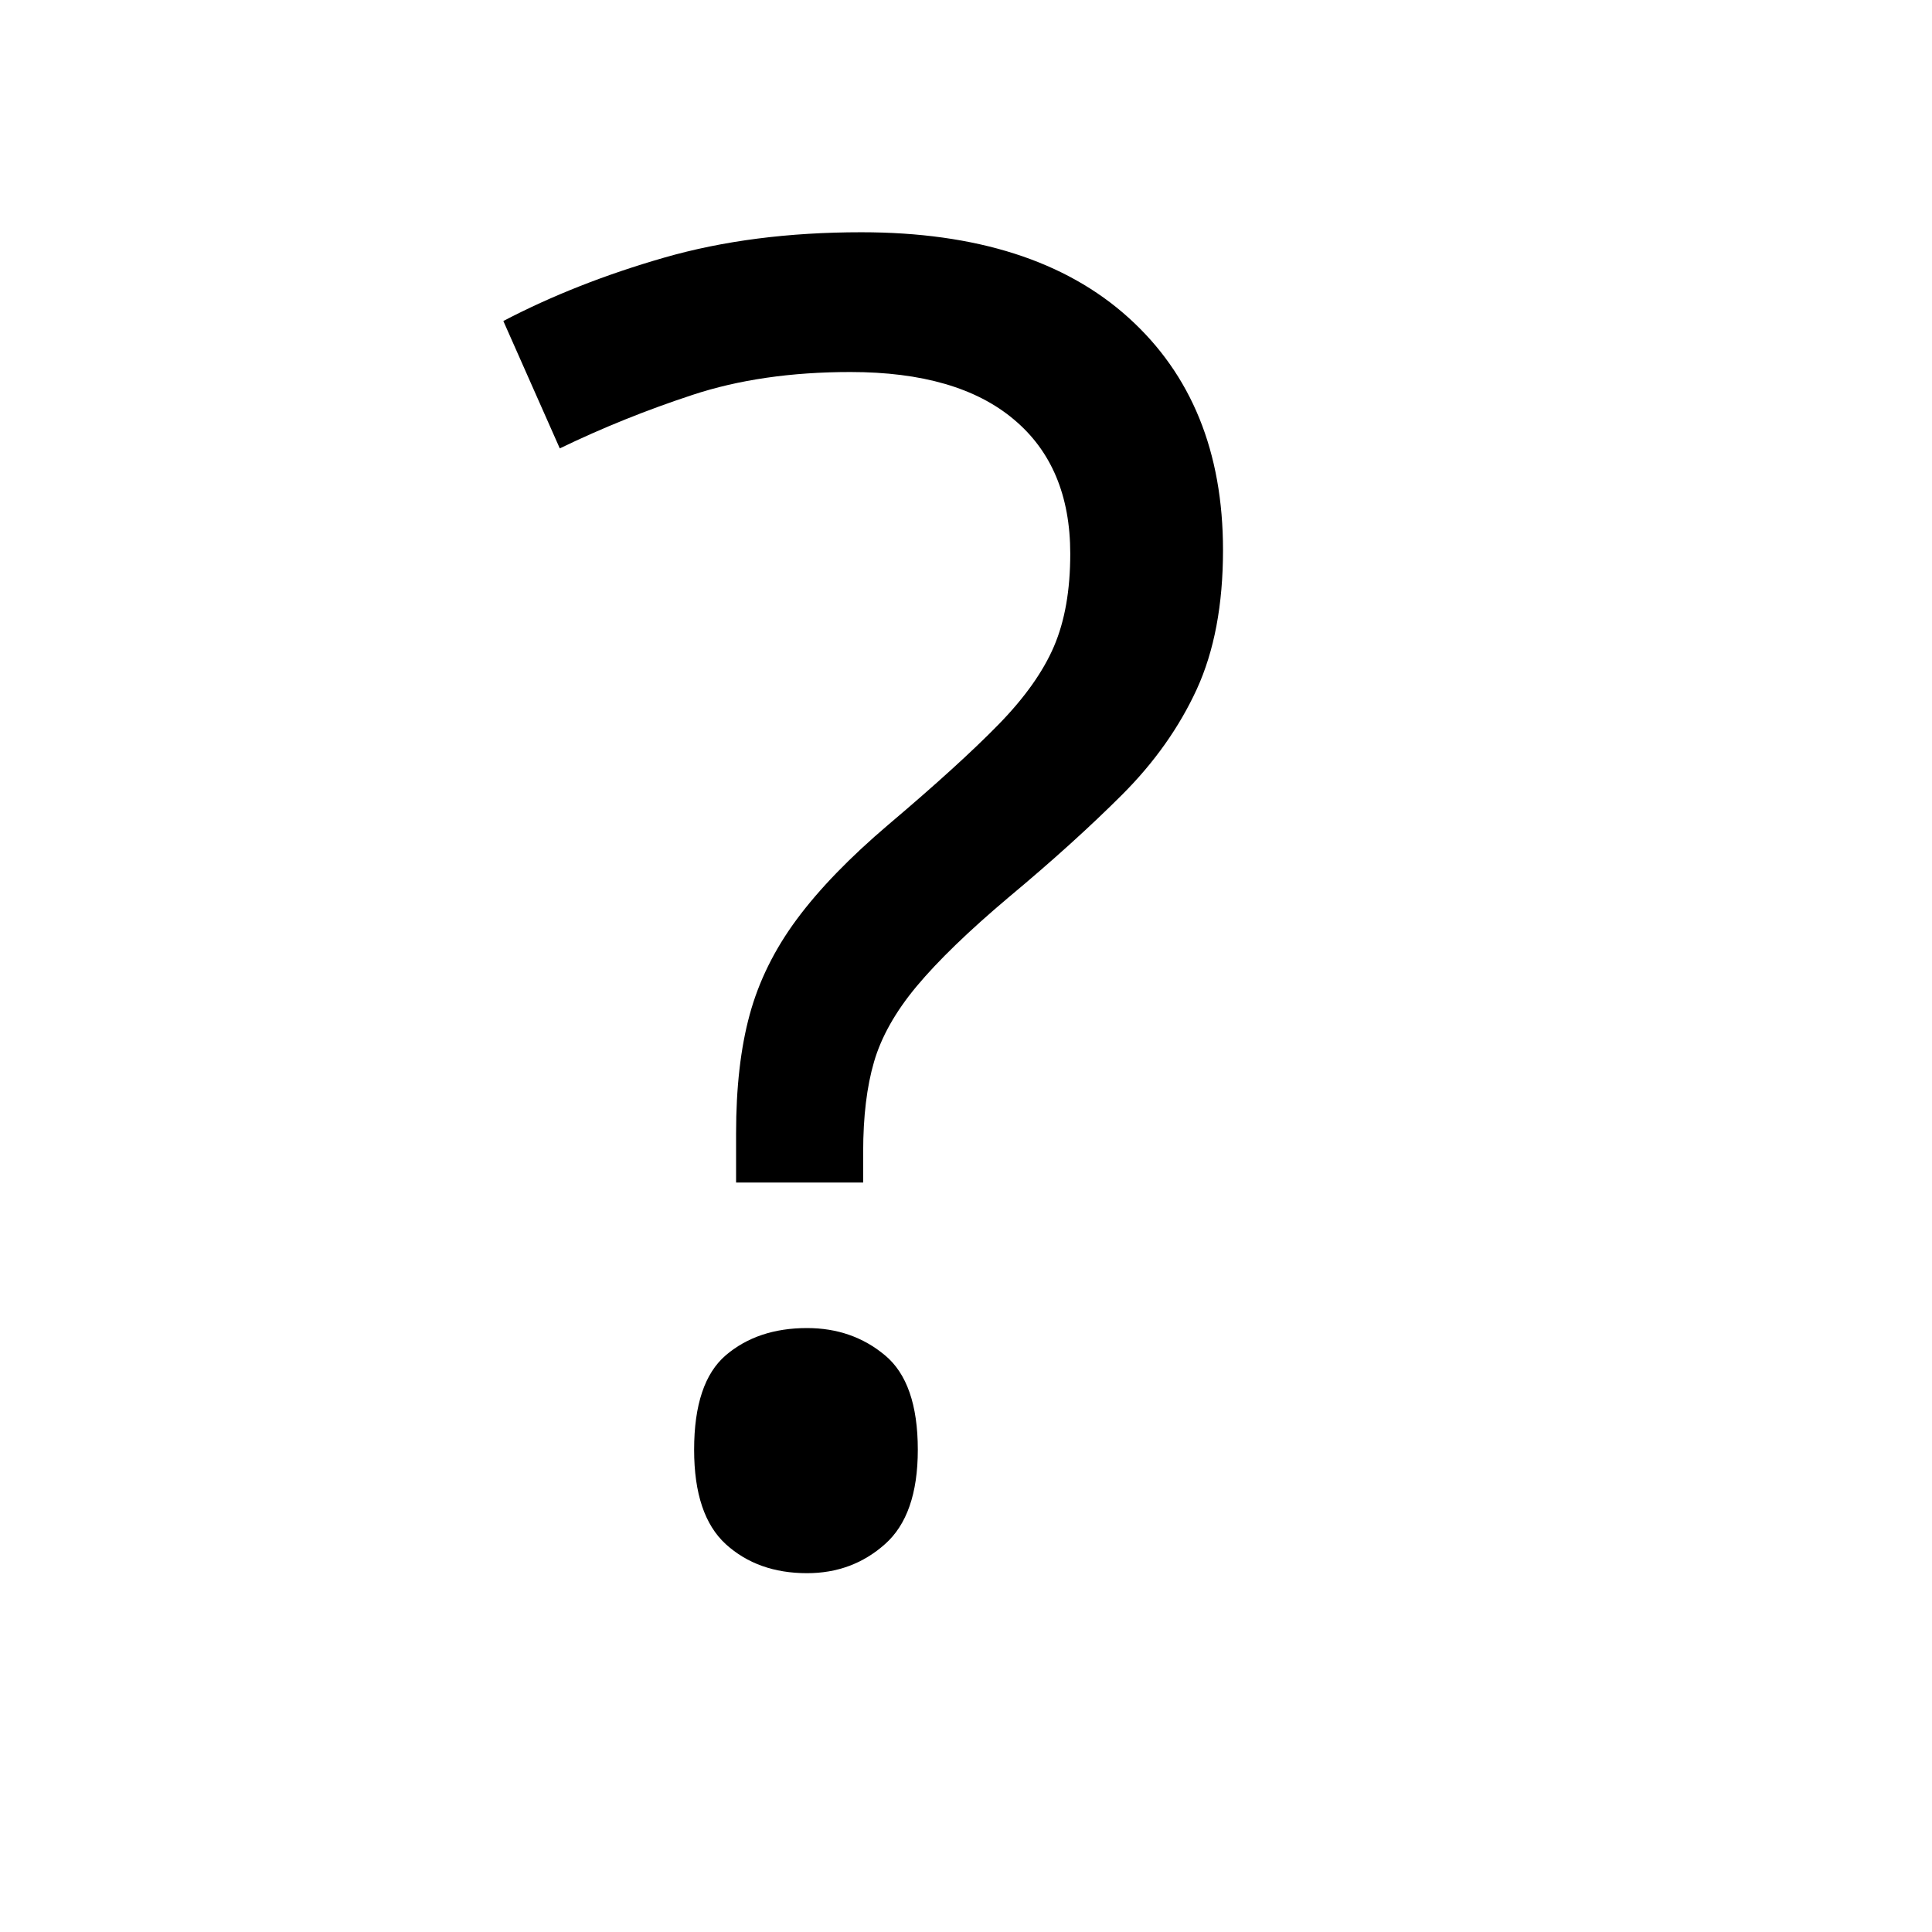
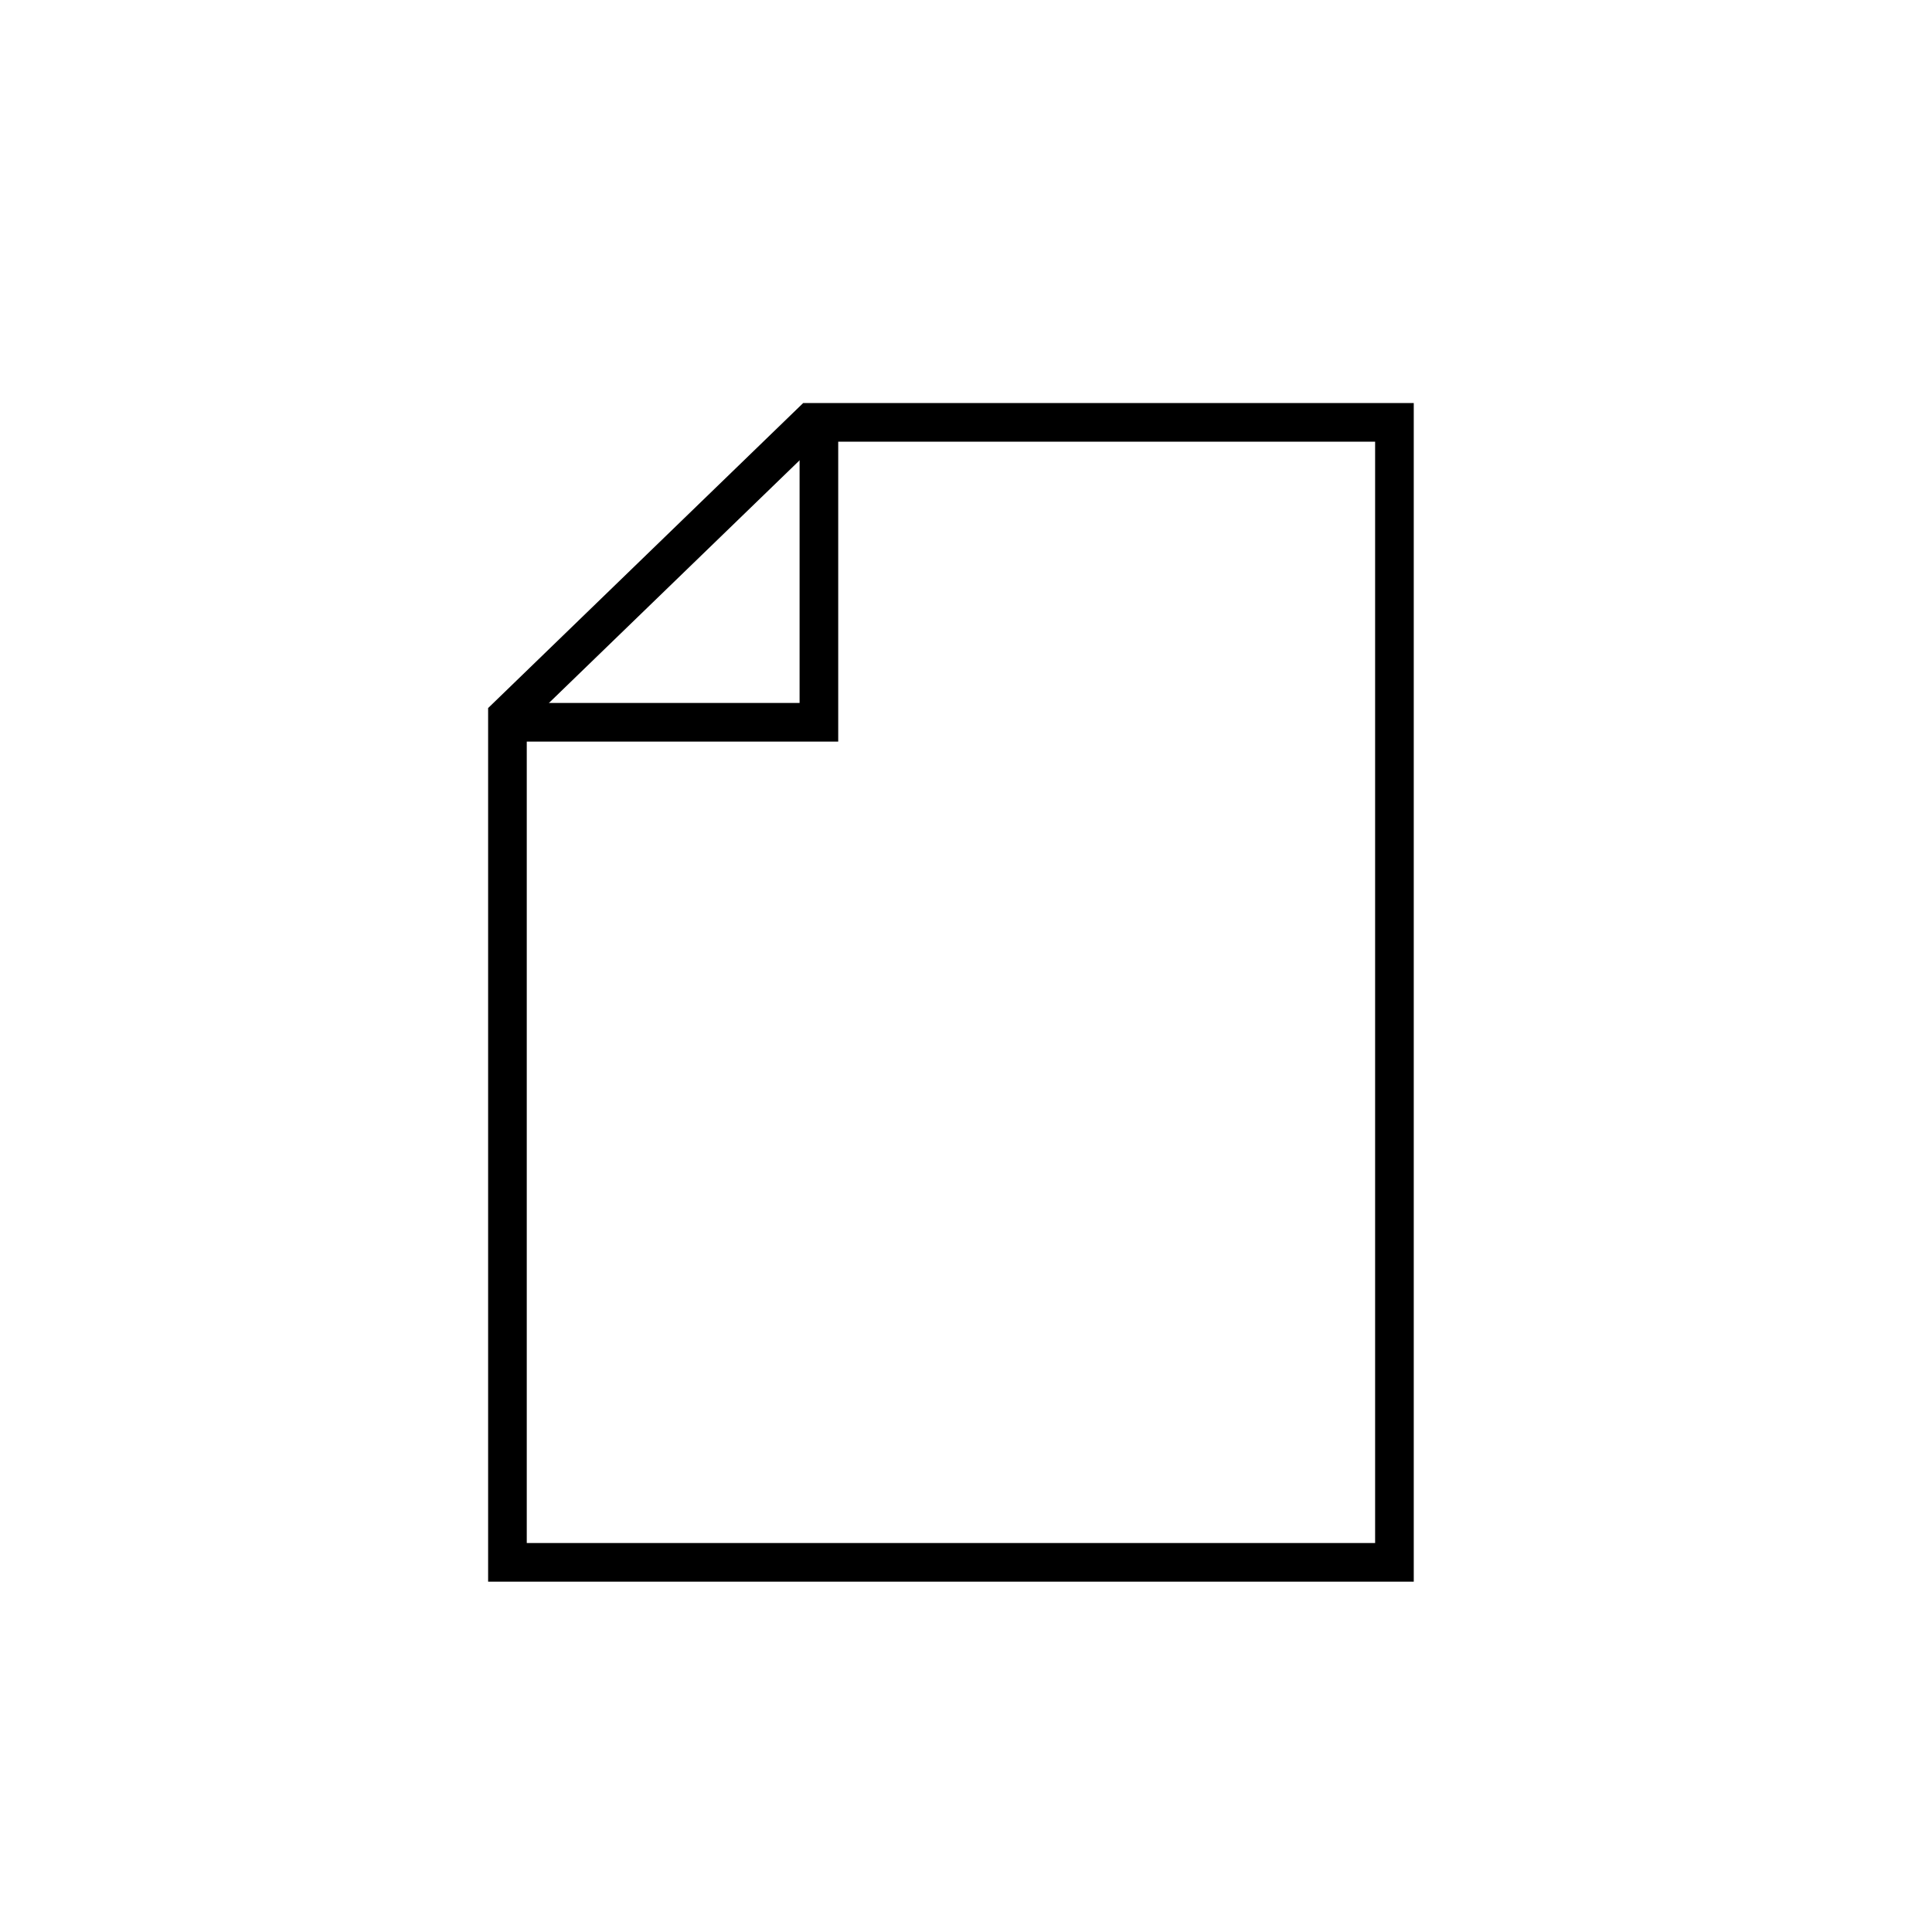
- <svg xmlns="http://www.w3.org/2000/svg" xmlns:xlink="http://www.w3.org/1999/xlink" version="1.1" id="Layer_1" x="0px" y="0px" width="100px" height="100px" viewBox="122.5 0 100 100" enable-background="new 122.5 0 100 100" xml:space="preserve">
-   <g>
-     <g>
-       <defs>
-         <rect id="SVGID_1_" x="-1067.503" y="-648.579" width="2234.261" height="1396.413" />
-       </defs>
-       <clipPath id="SVGID_2_">
-         <use xlink:href="#SVGID_1_" overflow="visible" />
-       </clipPath>
-       <path clip-path="url(#SVGID_2_)" fill="#010101" d="M-922.161,608.4c-13.378-3.272-22.194-12.165-22.194-22.125    c0-12.92,15.352-23.433,33.598-23.433v2.435c-17.029,0-31.164,9.42-31.164,20.998c0,8.818,8.156,16.759,20.424,19.761    L-922.161,608.4z" />
-     </g>
-     <g>
-       <defs>
-         <rect id="SVGID_3_" x="-1067.503" y="-648.579" width="2234.261" height="1396.413" />
-       </defs>
-       <clipPath id="SVGID_4_">
-         <use xlink:href="#SVGID_3_" overflow="visible" />
-       </clipPath>
-       <path clip-path="url(#SVGID_4_)" fill="#010101" d="M-933.162,617.134c3.895-4.518,9.262-7.657,14.766-9.857    c-4.456-3.935-8.184-8.848-10.437-14.361l-2.988-0.536c2.278,5.362,5.308,10.208,9.405,14.179    c-5.23,2.354-9.904,5.87-13.784,10.033L-933.162,617.134z" />
-     </g>
-     <g>
-       <defs>
-         <rect id="SVGID_5_" x="-1067.503" y="-648.579" width="2234.261" height="1396.413" />
-       </defs>
-       <clipPath id="SVGID_6_">
-         <use xlink:href="#SVGID_5_" overflow="visible" />
-       </clipPath>
-       <path clip-path="url(#SVGID_6_)" fill="#010101" d="M-914.705,580.091c13.377,3.272,21.964,12.166,21.964,22.126    c0,12.919-15.584,23.432-33.83,23.432v-2.435c17.03,0,31.397-9.42,31.397-20.997c0-8.82-8.042-16.76-20.311-19.762    L-914.705,580.091z" />
-     </g>
-     <g>
-       <defs>
-         <rect id="SVGID_7_" x="-1067.503" y="-648.579" width="2234.261" height="1396.413" />
-       </defs>
-       <clipPath id="SVGID_8_">
-         <use xlink:href="#SVGID_7_" overflow="visible" />
-       </clipPath>
-       <path clip-path="url(#SVGID_8_)" fill="#010101" d="M-903.705,571.358c-3.894,4.517-9.262,7.655-14.765,9.856    c4.456,3.936,8.183,8.847,10.437,14.361l2.987,0.537c-2.277-5.363-5.306-10.209-9.404-14.181    c5.229-2.354,9.904-5.87,13.784-10.032L-903.705,571.358z" />
-     </g>
-   </g>
-   <g>
-     <g>
-       <defs>
-         <rect id="SVGID_9_" x="-1065.758" y="-646.834" width="2234.262" height="1396.414" />
-       </defs>
-       <clipPath id="SVGID_10_">
-         <use xlink:href="#SVGID_9_" overflow="visible" />
-       </clipPath>
-       <path clip-path="url(#SVGID_10_)" fill="#010101" d="M-920.416,610.146c-13.378-3.273-22.194-12.166-22.194-22.127    c0-12.919,15.353-23.432,33.599-23.432v2.436c-17.03,0-31.165,9.419-31.165,20.996c0,8.819,8.156,16.761,20.424,19.763    L-920.416,610.146z" />
-     </g>
-     <g>
-       <defs>
-         <rect id="SVGID_11_" x="-1065.758" y="-646.834" width="2234.262" height="1396.414" />
-       </defs>
-       <clipPath id="SVGID_12_">
-         <use xlink:href="#SVGID_11_" overflow="visible" />
-       </clipPath>
-       <path clip-path="url(#SVGID_12_)" fill="#010101" d="M-931.417,618.879c3.896-4.518,9.263-7.657,14.766-9.856    c-4.456-3.936-8.183-8.848-10.437-14.361l-2.988-0.537c2.278,5.362,5.307,10.209,9.405,14.179    c-5.229,2.354-9.903,5.871-13.784,10.033L-931.417,618.879z" />
-     </g>
-     <g>
-       <defs>
-         <rect id="SVGID_13_" x="-1065.758" y="-646.834" width="2234.262" height="1396.414" />
-       </defs>
-       <clipPath id="SVGID_14_">
-         <use xlink:href="#SVGID_13_" overflow="visible" />
-       </clipPath>
-       <path clip-path="url(#SVGID_14_)" fill="#010101" d="M-912.959,581.836c13.377,3.273,21.964,12.166,21.964,22.126    c0,12.919-15.585,23.432-33.831,23.432v-2.435c17.03,0,31.397-9.419,31.397-20.997c0-8.819-8.041-16.76-20.311-19.762    L-912.959,581.836z" />
-     </g>
-     <g>
-       <defs>
-         <rect id="SVGID_15_" x="-1065.758" y="-646.834" width="2234.262" height="1396.414" />
-       </defs>
-       <clipPath id="SVGID_16_">
-         <use xlink:href="#SVGID_15_" overflow="visible" />
-       </clipPath>
-       <path clip-path="url(#SVGID_16_)" fill="#010101" d="M-901.959,573.104c-3.895,4.519-9.263,7.657-14.766,9.857    c4.457,3.936,8.183,8.848,10.437,14.361l2.988,0.537c-2.277-5.362-5.307-10.209-9.404-14.18    c5.227-2.354,9.903-5.871,13.784-10.033L-901.959,573.104z" />
-     </g>
-   </g>
-   <g>
-     <g>
-       <defs>
-         <rect id="SVGID_17_" x="-1211.503" y="-648.579" width="2234.261" height="1396.413" />
-       </defs>
-       <clipPath id="SVGID_18_">
-         <use xlink:href="#SVGID_17_" overflow="visible" />
-       </clipPath>
-       <path clip-path="url(#SVGID_18_)" fill="#010101" d="M-1066.161,608.4c-13.378-3.272-22.194-12.165-22.194-22.125    c0-12.92,15.352-23.433,33.598-23.433v2.435c-17.029,0-31.164,9.42-31.164,20.998c0,8.818,8.156,16.759,20.424,19.761    L-1066.161,608.4z" />
-     </g>
-     <g>
-       <defs>
-         <rect id="SVGID_19_" x="-1211.503" y="-648.579" width="2234.261" height="1396.413" />
-       </defs>
-       <clipPath id="SVGID_20_">
-         <use xlink:href="#SVGID_19_" overflow="visible" />
-       </clipPath>
-       <path clip-path="url(#SVGID_20_)" fill="#010101" d="M-1077.162,617.134c3.895-4.518,9.262-7.657,14.766-9.857    c-4.456-3.935-8.184-8.848-10.437-14.361l-2.988-0.536c2.278,5.362,5.308,10.208,9.405,14.179    c-5.23,2.354-9.904,5.87-13.784,10.033L-1077.162,617.134z" />
-     </g>
-     <g>
-       <defs>
-         <rect id="SVGID_21_" x="-1211.503" y="-648.579" width="2234.261" height="1396.413" />
-       </defs>
-       <clipPath id="SVGID_22_">
-         <use xlink:href="#SVGID_21_" overflow="visible" />
-       </clipPath>
-       <path clip-path="url(#SVGID_22_)" fill="#010101" d="M-1058.705,580.091c13.377,3.272,21.964,12.166,21.964,22.126    c0,12.919-15.584,23.432-33.83,23.432v-2.435c17.03,0,31.397-9.42,31.397-20.997c0-8.82-8.042-16.76-20.311-19.762    L-1058.705,580.091z" />
-     </g>
-     <g>
-       <defs>
-         <rect id="SVGID_23_" x="-1211.503" y="-648.579" width="2234.261" height="1396.413" />
-       </defs>
-       <clipPath id="SVGID_24_">
-         <use xlink:href="#SVGID_23_" overflow="visible" />
-       </clipPath>
-       <path clip-path="url(#SVGID_24_)" fill="#010101" d="M-1047.705,571.358c-3.894,4.517-9.262,7.655-14.765,9.856    c4.456,3.936,8.183,8.847,10.437,14.361l2.987,0.537c-2.277-5.363-5.306-10.209-9.404-14.181    c5.229-2.354,9.904-5.87,13.784-10.032L-1047.705,571.358z" />
-     </g>
-   </g>
-   <g>
-     <g>
-       <defs>
-         <rect id="SVGID_25_" x="-1209.758" y="-646.834" width="2234.262" height="1396.414" />
-       </defs>
-       <clipPath id="SVGID_26_">
-         <use xlink:href="#SVGID_25_" overflow="visible" />
-       </clipPath>
-       <path clip-path="url(#SVGID_26_)" fill="#010101" d="M-1064.416,610.146c-13.378-3.273-22.194-12.166-22.194-22.127    c0-12.919,15.353-23.432,33.599-23.432v2.436c-17.03,0-31.165,9.419-31.165,20.996c0,8.819,8.156,16.761,20.424,19.763    L-1064.416,610.146z" />
-     </g>
-     <g>
-       <defs>
-         <rect id="SVGID_27_" x="-1209.758" y="-646.834" width="2234.262" height="1396.414" />
-       </defs>
-       <clipPath id="SVGID_28_">
-         <use xlink:href="#SVGID_27_" overflow="visible" />
-       </clipPath>
-       <path clip-path="url(#SVGID_28_)" fill="#010101" d="M-1075.417,618.879c3.896-4.518,9.263-7.657,14.766-9.856    c-4.456-3.936-8.183-8.848-10.437-14.361l-2.988-0.537c2.278,5.362,5.307,10.209,9.405,14.179    c-5.229,2.354-9.903,5.871-13.784,10.033L-1075.417,618.879z" />
-     </g>
-     <g>
-       <defs>
-         <rect id="SVGID_29_" x="-1209.758" y="-646.834" width="2234.262" height="1396.414" />
-       </defs>
-       <clipPath id="SVGID_30_">
-         <use xlink:href="#SVGID_29_" overflow="visible" />
-       </clipPath>
-       <path clip-path="url(#SVGID_30_)" fill="#010101" d="M-1056.959,581.836c13.377,3.273,21.964,12.166,21.964,22.126    c0,12.919-15.585,23.432-33.831,23.432v-2.435c17.03,0,31.397-9.419,31.397-20.997c0-8.819-8.041-16.76-20.311-19.762    L-1056.959,581.836z" />
-     </g>
-     <g>
-       <defs>
-         <rect id="SVGID_31_" x="-1209.758" y="-646.834" width="2234.262" height="1396.414" />
-       </defs>
-       <clipPath id="SVGID_32_">
-         <use xlink:href="#SVGID_31_" overflow="visible" />
-       </clipPath>
-       <path clip-path="url(#SVGID_32_)" fill="#010101" d="M-1045.959,573.104c-3.895,4.519-9.263,7.657-14.766,9.857    c4.457,3.936,8.183,8.848,10.437,14.361l2.988,0.537c-2.277-5.362-5.307-10.209-9.404-14.18    c5.227-2.354,9.903-5.871,13.784-10.033L-1045.959,573.104z" />
-     </g>
-   </g>
-   <g>
-     <g>
-       <defs>
-         <rect id="SVGID_33_" x="-945.003" y="-648.579" width="2234.261" height="1396.413" />
-       </defs>
-       <clipPath id="SVGID_34_">
-         <use xlink:href="#SVGID_33_" overflow="visible" />
-       </clipPath>
-       <path clip-path="url(#SVGID_34_)" fill="#010101" d="M-799.661,608.4c-13.378-3.272-22.194-12.165-22.194-22.125    c0-12.92,15.352-23.433,33.598-23.433v2.435c-17.029,0-31.164,9.42-31.164,20.998c0,8.818,8.156,16.759,20.424,19.761    L-799.661,608.4z" />
-     </g>
-     <g>
-       <defs>
-         <rect id="SVGID_35_" x="-945.003" y="-648.579" width="2234.261" height="1396.413" />
-       </defs>
-       <clipPath id="SVGID_36_">
-         <use xlink:href="#SVGID_35_" overflow="visible" />
-       </clipPath>
-       <path clip-path="url(#SVGID_36_)" fill="#010101" d="M-810.662,617.134c3.895-4.518,9.262-7.657,14.766-9.857    c-4.456-3.935-8.184-8.848-10.437-14.361l-2.988-0.536c2.278,5.362,5.308,10.208,9.405,14.179    c-5.23,2.354-9.904,5.87-13.784,10.033L-810.662,617.134z" />
-     </g>
-     <g>
-       <defs>
-         <rect id="SVGID_37_" x="-945.003" y="-648.579" width="2234.261" height="1396.413" />
-       </defs>
-       <clipPath id="SVGID_38_">
-         <use xlink:href="#SVGID_37_" overflow="visible" />
-       </clipPath>
-       <path clip-path="url(#SVGID_38_)" fill="#010101" d="M-792.205,580.091c13.377,3.272,21.964,12.166,21.964,22.126    c0,12.919-15.584,23.432-33.83,23.432v-2.435c17.03,0,31.397-9.42,31.397-20.997c0-8.82-8.042-16.76-20.311-19.762    L-792.205,580.091z" />
-     </g>
-     <g>
-       <defs>
-         <rect id="SVGID_39_" x="-945.003" y="-648.579" width="2234.261" height="1396.413" />
-       </defs>
-       <clipPath id="SVGID_40_">
-         <use xlink:href="#SVGID_39_" overflow="visible" />
-       </clipPath>
-       <path clip-path="url(#SVGID_40_)" fill="#010101" d="M-781.205,571.358c-3.894,4.517-9.262,7.655-14.765,9.856    c4.456,3.936,8.183,8.847,10.437,14.361l2.987,0.537c-2.277-5.363-5.306-10.209-9.404-14.181    c5.229-2.354,9.904-5.87,13.784-10.032L-781.205,571.358z" />
-     </g>
-   </g>
-   <g>
-     <g>
-       <defs>
-         <rect id="SVGID_41_" x="-943.258" y="-646.834" width="2234.262" height="1396.414" />
-       </defs>
-       <clipPath id="SVGID_42_">
-         <use xlink:href="#SVGID_41_" overflow="visible" />
-       </clipPath>
-       <path clip-path="url(#SVGID_42_)" fill="#010101" d="M-797.916,610.146c-13.378-3.273-22.194-12.166-22.194-22.127    c0-12.919,15.353-23.432,33.599-23.432v2.436c-17.03,0-31.165,9.419-31.165,20.996c0,8.819,8.156,16.761,20.424,19.763    L-797.916,610.146z" />
-     </g>
-     <g>
-       <defs>
-         <rect id="SVGID_43_" x="-943.258" y="-646.834" width="2234.262" height="1396.414" />
-       </defs>
-       <clipPath id="SVGID_44_">
-         <use xlink:href="#SVGID_43_" overflow="visible" />
-       </clipPath>
-       <path clip-path="url(#SVGID_44_)" fill="#010101" d="M-808.917,618.879c3.896-4.518,9.263-7.657,14.766-9.856    c-4.456-3.936-8.183-8.848-10.437-14.361l-2.988-0.537c2.278,5.362,5.307,10.209,9.405,14.179    c-5.229,2.354-9.903,5.871-13.784,10.033L-808.917,618.879z" />
-     </g>
-     <g>
-       <defs>
-         <rect id="SVGID_45_" x="-943.258" y="-646.834" width="2234.262" height="1396.414" />
-       </defs>
-       <clipPath id="SVGID_46_">
-         <use xlink:href="#SVGID_45_" overflow="visible" />
-       </clipPath>
-       <path clip-path="url(#SVGID_46_)" fill="#010101" d="M-790.459,581.836c13.377,3.273,21.964,12.166,21.964,22.126    c0,12.919-15.585,23.432-33.831,23.432v-2.435c17.03,0,31.397-9.419,31.397-20.997c0-8.819-8.041-16.76-20.311-19.762    L-790.459,581.836z" />
-     </g>
-     <g>
-       <defs>
-         <rect id="SVGID_47_" x="-943.258" y="-646.834" width="2234.262" height="1396.414" />
-       </defs>
-       <clipPath id="SVGID_48_">
-         <use xlink:href="#SVGID_47_" overflow="visible" />
-       </clipPath>
-       <path clip-path="url(#SVGID_48_)" fill="#010101" d="M-779.459,573.104c-3.895,4.519-9.263,7.657-14.766,9.857    c4.457,3.936,8.183,8.848,10.437,14.361l2.988,0.537c-2.277-5.362-5.307-10.209-9.404-14.18    c5.227-2.354,9.903-5.871,13.784-10.033L-779.459,573.104z" />
-     </g>
-   </g>
-   <rect x="147.428" y="11.456" fill="none" width="81.645" height="83.604" />
-   <text transform="matrix(1 0 0 1 147.4277 80.1152)" font-family="'WorkSans-ExtraLight'" font-size="94.055">?</text>
+ <svg xmlns="http://www.w3.org/2000/svg" xmlns:xlink="http://www.w3.org/1999/xlink" version="1.1" id="Layer_1" x="0px" y="0px" width="100px" height="100px" viewBox="0 0 100 100" enable-background="new 0 0 100 100" xml:space="preserve">
+   <g>
+     <g>
+       <g>
+         <defs>
+           <rect id="SVGID_1_" x="-1067.503" y="-648.579" width="2234.261" height="1396.413" />
+         </defs>
+         <clipPath id="SVGID_2_">
+           <use xlink:href="#SVGID_1_" overflow="visible" />
+         </clipPath>
+         <path clip-path="url(#SVGID_2_)" fill="#010101" d="M-922.161,608.4c-13.378-3.272-22.194-12.165-22.194-22.125     c0-12.92,15.352-23.434,33.598-23.434v2.436c-17.029,0-31.164,9.42-31.164,20.998c0,8.817,8.156,16.759,20.424,19.761     L-922.161,608.4z" />
+       </g>
+     </g>
+     <g>
+       <g>
+         <defs>
+           <rect id="SVGID_3_" x="-1067.503" y="-648.579" width="2234.261" height="1396.413" />
+         </defs>
+         <clipPath id="SVGID_4_">
+           <use xlink:href="#SVGID_3_" overflow="visible" />
+         </clipPath>
+         <path clip-path="url(#SVGID_4_)" fill="#010101" d="M-933.162,617.134c3.895-4.518,9.262-7.657,14.766-9.856     c-4.456-3.936-8.184-8.849-10.437-14.361l-2.988-0.536c2.278,5.362,5.309,10.208,9.405,14.179     c-5.23,2.354-9.904,5.87-13.784,10.033L-933.162,617.134z" />
+       </g>
+     </g>
+     <g>
+       <g>
+         <defs>
+           <rect id="SVGID_5_" x="-1067.503" y="-648.579" width="2234.261" height="1396.413" />
+         </defs>
+         <clipPath id="SVGID_6_">
+           <use xlink:href="#SVGID_5_" overflow="visible" />
+         </clipPath>
+         <path clip-path="url(#SVGID_6_)" fill="#010101" d="M-914.705,580.091c13.377,3.272,21.964,12.166,21.964,22.126     c0,12.919-15.584,23.433-33.83,23.433v-2.436c17.03,0,31.397-9.42,31.397-20.997c0-8.82-8.042-16.76-20.312-19.762     L-914.705,580.091z" />
+       </g>
+     </g>
+     <g>
+       <g>
+         <defs>
+           <rect id="SVGID_7_" x="-1067.503" y="-648.579" width="2234.261" height="1396.413" />
+         </defs>
+         <clipPath id="SVGID_8_">
+           <use xlink:href="#SVGID_7_" overflow="visible" />
+         </clipPath>
+         <path clip-path="url(#SVGID_8_)" fill="#010101" d="M-903.705,571.358c-3.894,4.517-9.262,7.654-14.765,9.855     c4.456,3.937,8.183,8.847,10.437,14.361l2.987,0.537c-2.277-5.363-5.306-10.209-9.404-14.182     c5.229-2.354,9.904-5.87,13.784-10.031L-903.705,571.358z" />
+       </g>
+     </g>
+   </g>
+   <g>
+     <g>
+       <g>
+         <defs>
+           <rect id="SVGID_9_" x="-1065.758" y="-646.834" width="2234.262" height="1396.414" />
+         </defs>
+         <clipPath id="SVGID_10_">
+           <use xlink:href="#SVGID_9_" overflow="visible" />
+         </clipPath>
+         <path clip-path="url(#SVGID_10_)" fill="#010101" d="M-920.416,610.146c-13.378-3.273-22.194-12.166-22.194-22.128     c0-12.919,15.353-23.432,33.599-23.432v2.437c-17.03,0-31.165,9.419-31.165,20.995c0,8.819,8.156,16.762,20.424,19.764     L-920.416,610.146z" />
+       </g>
+     </g>
+     <g>
+       <g>
+         <defs>
+           <rect id="SVGID_11_" x="-1065.758" y="-646.834" width="2234.262" height="1396.414" />
+         </defs>
+         <clipPath id="SVGID_12_">
+           <use xlink:href="#SVGID_11_" overflow="visible" />
+         </clipPath>
+         <path clip-path="url(#SVGID_12_)" fill="#010101" d="M-931.417,618.879c3.896-4.518,9.263-7.657,14.766-9.855     c-4.456-3.937-8.183-8.849-10.437-14.361l-2.988-0.537c2.278,5.362,5.307,10.209,9.405,14.179     c-5.229,2.354-9.903,5.871-13.784,10.033L-931.417,618.879z" />
+       </g>
+     </g>
+     <g>
+       <g>
+         <defs>
+           <rect id="SVGID_13_" x="-1065.758" y="-646.834" width="2234.262" height="1396.414" />
+         </defs>
+         <clipPath id="SVGID_14_">
+           <use xlink:href="#SVGID_13_" overflow="visible" />
+         </clipPath>
+         <path clip-path="url(#SVGID_14_)" fill="#010101" d="M-912.959,581.836c13.377,3.273,21.964,12.166,21.964,22.126     c0,12.919-15.585,23.432-33.831,23.432v-2.435c17.03,0,31.397-9.419,31.397-20.997c0-8.819-8.041-16.76-20.312-19.762     L-912.959,581.836z" />
+       </g>
+     </g>
+     <g>
+       <g>
+         <defs>
+           <rect id="SVGID_15_" x="-1065.758" y="-646.834" width="2234.262" height="1396.414" />
+         </defs>
+         <clipPath id="SVGID_16_">
+           <use xlink:href="#SVGID_15_" overflow="visible" />
+         </clipPath>
+         <path clip-path="url(#SVGID_16_)" fill="#010101" d="M-901.959,573.104c-3.895,4.52-9.263,7.657-14.766,9.857     c4.457,3.936,8.183,8.848,10.437,14.361l2.988,0.537c-2.277-5.362-5.307-10.209-9.404-14.181     c5.227-2.354,9.903-5.871,13.784-10.032L-901.959,573.104z" />
+       </g>
+     </g>
+   </g>
+   <g>
+     <g>
+       <g>
+         <defs>
+           <rect id="SVGID_17_" x="-1211.503" y="-648.579" width="2234.261" height="1396.413" />
+         </defs>
+         <clipPath id="SVGID_18_">
+           <use xlink:href="#SVGID_17_" overflow="visible" />
+         </clipPath>
+         <path clip-path="url(#SVGID_18_)" fill="#010101" d="M-1066.161,608.4c-13.378-3.272-22.194-12.165-22.194-22.125     c0-12.92,15.352-23.434,33.598-23.434v2.436c-17.029,0-31.164,9.42-31.164,20.998c0,8.817,8.156,16.759,20.424,19.761     L-1066.161,608.4z" />
+       </g>
+     </g>
+     <g>
+       <g>
+         <defs>
+           <rect id="SVGID_19_" x="-1211.503" y="-648.579" width="2234.261" height="1396.413" />
+         </defs>
+         <clipPath id="SVGID_20_">
+           <use xlink:href="#SVGID_19_" overflow="visible" />
+         </clipPath>
+         <path clip-path="url(#SVGID_20_)" fill="#010101" d="M-1077.162,617.134c3.895-4.518,9.262-7.657,14.766-9.856     c-4.456-3.936-8.184-8.849-10.437-14.361l-2.988-0.536c2.278,5.362,5.308,10.208,9.405,14.179     c-5.23,2.354-9.904,5.87-13.784,10.033L-1077.162,617.134z" />
+       </g>
+     </g>
+     <g>
+       <g>
+         <defs>
+           <rect id="SVGID_21_" x="-1211.503" y="-648.579" width="2234.261" height="1396.413" />
+         </defs>
+         <clipPath id="SVGID_22_">
+           <use xlink:href="#SVGID_21_" overflow="visible" />
+         </clipPath>
+         <path clip-path="url(#SVGID_22_)" fill="#010101" d="M-1058.705,580.091c13.377,3.272,21.964,12.166,21.964,22.126     c0,12.919-15.584,23.433-33.83,23.433v-2.436c17.03,0,31.397-9.42,31.397-20.997c0-8.82-8.042-16.76-20.311-19.762     L-1058.705,580.091z" />
+       </g>
+     </g>
+     <g>
+       <g>
+         <defs>
+           <rect id="SVGID_23_" x="-1211.503" y="-648.579" width="2234.261" height="1396.413" />
+         </defs>
+         <clipPath id="SVGID_24_">
+           <use xlink:href="#SVGID_23_" overflow="visible" />
+         </clipPath>
+         <path clip-path="url(#SVGID_24_)" fill="#010101" d="M-1047.705,571.358c-3.894,4.517-9.262,7.654-14.765,9.855     c4.456,3.937,8.183,8.847,10.437,14.361l2.987,0.537c-2.277-5.363-5.306-10.209-9.404-14.182     c5.229-2.354,9.904-5.87,13.784-10.031L-1047.705,571.358z" />
+       </g>
+     </g>
+   </g>
+   <g>
+     <g>
+       <g>
+         <defs>
+           <rect id="SVGID_25_" x="-1209.758" y="-646.834" width="2234.262" height="1396.414" />
+         </defs>
+         <clipPath id="SVGID_26_">
+           <use xlink:href="#SVGID_25_" overflow="visible" />
+         </clipPath>
+         <path clip-path="url(#SVGID_26_)" fill="#010101" d="M-1064.416,610.146c-13.378-3.273-22.194-12.166-22.194-22.128     c0-12.919,15.353-23.432,33.599-23.432v2.437c-17.03,0-31.165,9.419-31.165,20.995c0,8.819,8.156,16.762,20.424,19.764     L-1064.416,610.146z" />
+       </g>
+     </g>
+     <g>
+       <g>
+         <defs>
+           <rect id="SVGID_27_" x="-1209.758" y="-646.834" width="2234.262" height="1396.414" />
+         </defs>
+         <clipPath id="SVGID_28_">
+           <use xlink:href="#SVGID_27_" overflow="visible" />
+         </clipPath>
+         <path clip-path="url(#SVGID_28_)" fill="#010101" d="M-1075.417,618.879c3.896-4.518,9.263-7.657,14.766-9.855     c-4.456-3.937-8.183-8.849-10.437-14.361l-2.988-0.537c2.278,5.362,5.307,10.209,9.405,14.179     c-5.229,2.354-9.903,5.871-13.784,10.033L-1075.417,618.879z" />
+       </g>
+     </g>
+     <g>
+       <g>
+         <defs>
+           <rect id="SVGID_29_" x="-1209.758" y="-646.834" width="2234.262" height="1396.414" />
+         </defs>
+         <clipPath id="SVGID_30_">
+           <use xlink:href="#SVGID_29_" overflow="visible" />
+         </clipPath>
+         <path clip-path="url(#SVGID_30_)" fill="#010101" d="M-1056.959,581.836c13.377,3.273,21.964,12.166,21.964,22.126     c0,12.919-15.585,23.432-33.831,23.432v-2.435c17.03,0,31.397-9.419,31.397-20.997c0-8.819-8.041-16.76-20.311-19.762     L-1056.959,581.836z" />
+       </g>
+     </g>
+     <g>
+       <g>
+         <defs>
+           <rect id="SVGID_31_" x="-1209.758" y="-646.834" width="2234.262" height="1396.414" />
+         </defs>
+         <clipPath id="SVGID_32_">
+           <use xlink:href="#SVGID_31_" overflow="visible" />
+         </clipPath>
+         <path clip-path="url(#SVGID_32_)" fill="#010101" d="M-1045.959,573.104c-3.895,4.52-9.263,7.657-14.766,9.857     c4.457,3.936,8.183,8.848,10.437,14.361l2.988,0.537c-2.277-5.362-5.307-10.209-9.404-14.181     c5.227-2.354,9.903-5.871,13.784-10.032L-1045.959,573.104z" />
+       </g>
+     </g>
+   </g>
+   <g>
+     <g>
+       <g>
+         <defs>
+           <rect id="SVGID_33_" x="-945.003" y="-648.579" width="2234.261" height="1396.413" />
+         </defs>
+         <clipPath id="SVGID_34_">
+           <use xlink:href="#SVGID_33_" overflow="visible" />
+         </clipPath>
+         <path clip-path="url(#SVGID_34_)" fill="#010101" d="M-799.661,608.4c-13.378-3.272-22.194-12.165-22.194-22.125     c0-12.92,15.352-23.434,33.598-23.434v2.436c-17.029,0-31.164,9.42-31.164,20.998c0,8.817,8.156,16.759,20.424,19.761     L-799.661,608.4z" />
+       </g>
+     </g>
+     <g>
+       <g>
+         <defs>
+           <rect id="SVGID_35_" x="-945.003" y="-648.579" width="2234.261" height="1396.413" />
+         </defs>
+         <clipPath id="SVGID_36_">
+           <use xlink:href="#SVGID_35_" overflow="visible" />
+         </clipPath>
+         <path clip-path="url(#SVGID_36_)" fill="#010101" d="M-810.662,617.134c3.895-4.518,9.262-7.657,14.766-9.856     c-4.456-3.936-8.184-8.849-10.437-14.361l-2.988-0.536c2.278,5.362,5.309,10.208,9.405,14.179     c-5.23,2.354-9.904,5.87-13.784,10.033L-810.662,617.134z" />
+       </g>
+     </g>
+     <g>
+       <g>
+         <defs>
+           <rect id="SVGID_37_" x="-945.003" y="-648.579" width="2234.261" height="1396.413" />
+         </defs>
+         <clipPath id="SVGID_38_">
+           <use xlink:href="#SVGID_37_" overflow="visible" />
+         </clipPath>
+         <path clip-path="url(#SVGID_38_)" fill="#010101" d="M-792.205,580.091c13.377,3.272,21.964,12.166,21.964,22.126     c0,12.919-15.584,23.433-33.83,23.433v-2.436c17.03,0,31.397-9.42,31.397-20.997c0-8.82-8.042-16.76-20.312-19.762     L-792.205,580.091z" />
+       </g>
+     </g>
+     <g>
+       <g>
+         <defs>
+           <rect id="SVGID_39_" x="-945.003" y="-648.579" width="2234.261" height="1396.413" />
+         </defs>
+         <clipPath id="SVGID_40_">
+           <use xlink:href="#SVGID_39_" overflow="visible" />
+         </clipPath>
+         <path clip-path="url(#SVGID_40_)" fill="#010101" d="M-781.205,571.358c-3.894,4.517-9.262,7.654-14.765,9.855     c4.456,3.937,8.183,8.847,10.437,14.361l2.987,0.537c-2.277-5.363-5.306-10.209-9.404-14.182     c5.229-2.354,9.904-5.87,13.784-10.031L-781.205,571.358z" />
+       </g>
+     </g>
+   </g>
+   <g>
+     <g>
+       <g>
+         <defs>
+           <rect id="SVGID_41_" x="-943.258" y="-646.834" width="2234.262" height="1396.414" />
+         </defs>
+         <clipPath id="SVGID_42_">
+           <use xlink:href="#SVGID_41_" overflow="visible" />
+         </clipPath>
+         <path clip-path="url(#SVGID_42_)" fill="#010101" d="M-797.916,610.146c-13.378-3.273-22.194-12.166-22.194-22.128     c0-12.919,15.353-23.432,33.599-23.432v2.437c-17.03,0-31.165,9.419-31.165,20.995c0,8.819,8.156,16.762,20.424,19.764     L-797.916,610.146z" />
+       </g>
+     </g>
+     <g>
+       <g>
+         <defs>
+           <rect id="SVGID_43_" x="-943.258" y="-646.834" width="2234.262" height="1396.414" />
+         </defs>
+         <clipPath id="SVGID_44_">
+           <use xlink:href="#SVGID_43_" overflow="visible" />
+         </clipPath>
+         <path clip-path="url(#SVGID_44_)" fill="#010101" d="M-808.917,618.879c3.896-4.518,9.263-7.657,14.766-9.855     c-4.456-3.937-8.183-8.849-10.437-14.361l-2.988-0.537c2.278,5.362,5.307,10.209,9.405,14.179     c-5.229,2.354-9.903,5.871-13.784,10.033L-808.917,618.879z" />
+       </g>
+     </g>
+     <g>
+       <g>
+         <defs>
+           <rect id="SVGID_45_" x="-943.258" y="-646.834" width="2234.262" height="1396.414" />
+         </defs>
+         <clipPath id="SVGID_46_">
+           <use xlink:href="#SVGID_45_" overflow="visible" />
+         </clipPath>
+         <path clip-path="url(#SVGID_46_)" fill="#010101" d="M-790.459,581.836c13.377,3.273,21.964,12.166,21.964,22.126     c0,12.919-15.585,23.432-33.831,23.432v-2.435c17.03,0,31.397-9.419,31.397-20.997c0-8.819-8.041-16.76-20.312-19.762     L-790.459,581.836z" />
+       </g>
+     </g>
+     <g>
+       <g>
+         <defs>
+           <rect id="SVGID_47_" x="-943.258" y="-646.834" width="2234.262" height="1396.414" />
+         </defs>
+         <clipPath id="SVGID_48_">
+           <use xlink:href="#SVGID_47_" overflow="visible" />
+         </clipPath>
+         <path clip-path="url(#SVGID_48_)" fill="#010101" d="M-779.459,573.104c-3.895,4.52-9.263,7.657-14.766,9.857     c4.457,3.936,8.183,8.848,10.437,14.361l2.988,0.537c-2.277-5.362-5.307-10.209-9.404-14.181     c5.227-2.354,9.903-5.871,13.784-10.032L-779.459,573.104z" />
+       </g>
+     </g>
+   </g>
+   <g>
+     <g>
+       <path d="M71.176,22.86v57.007H27.265V37.497L42.384,22.86H71.176 M73.176,20.86h-2H42.384h-0.81l-0.582,0.563L25.874,36.06    l-0.609,0.589v0.848v42.371v2h2h43.911h2v-2V22.86V20.86L73.176,20.86z" />
+     </g>
+     <polyline fill="none" stroke="#000000" stroke-width="2" stroke-miterlimit="10" points="26.235,37.385 42.386,37.385    42.386,21.943  " />
+   </g>
</svg>
